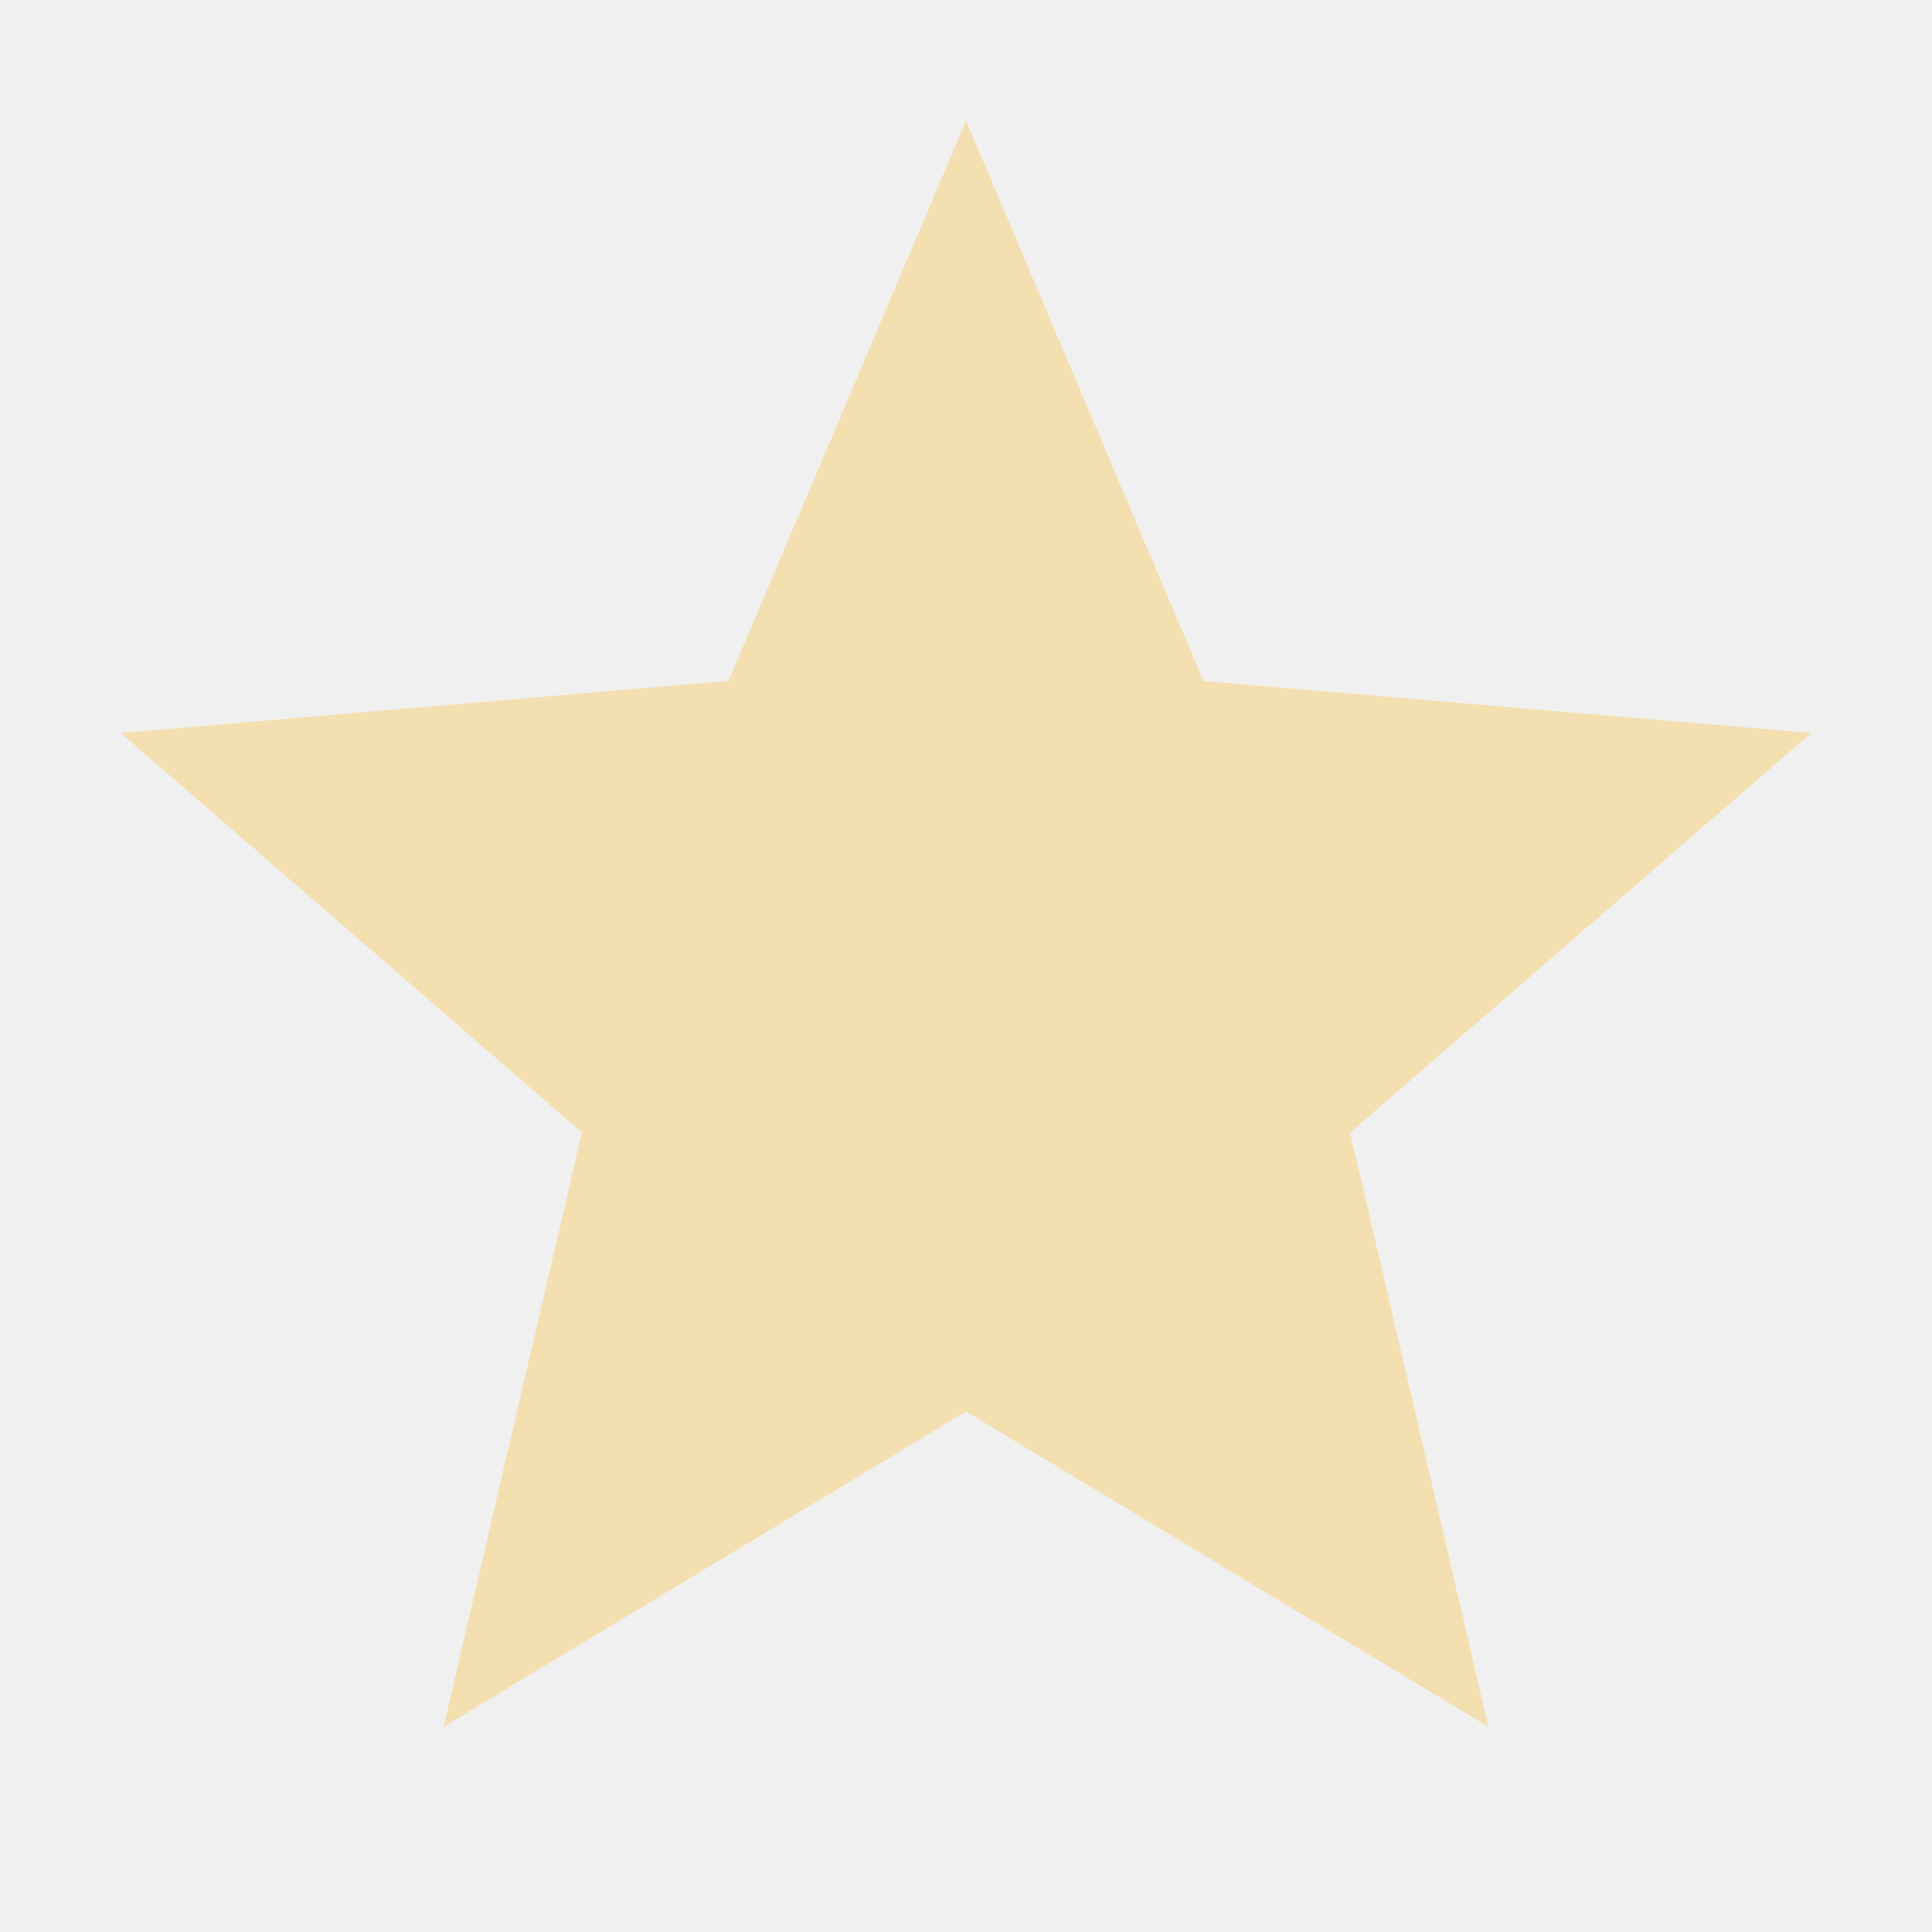
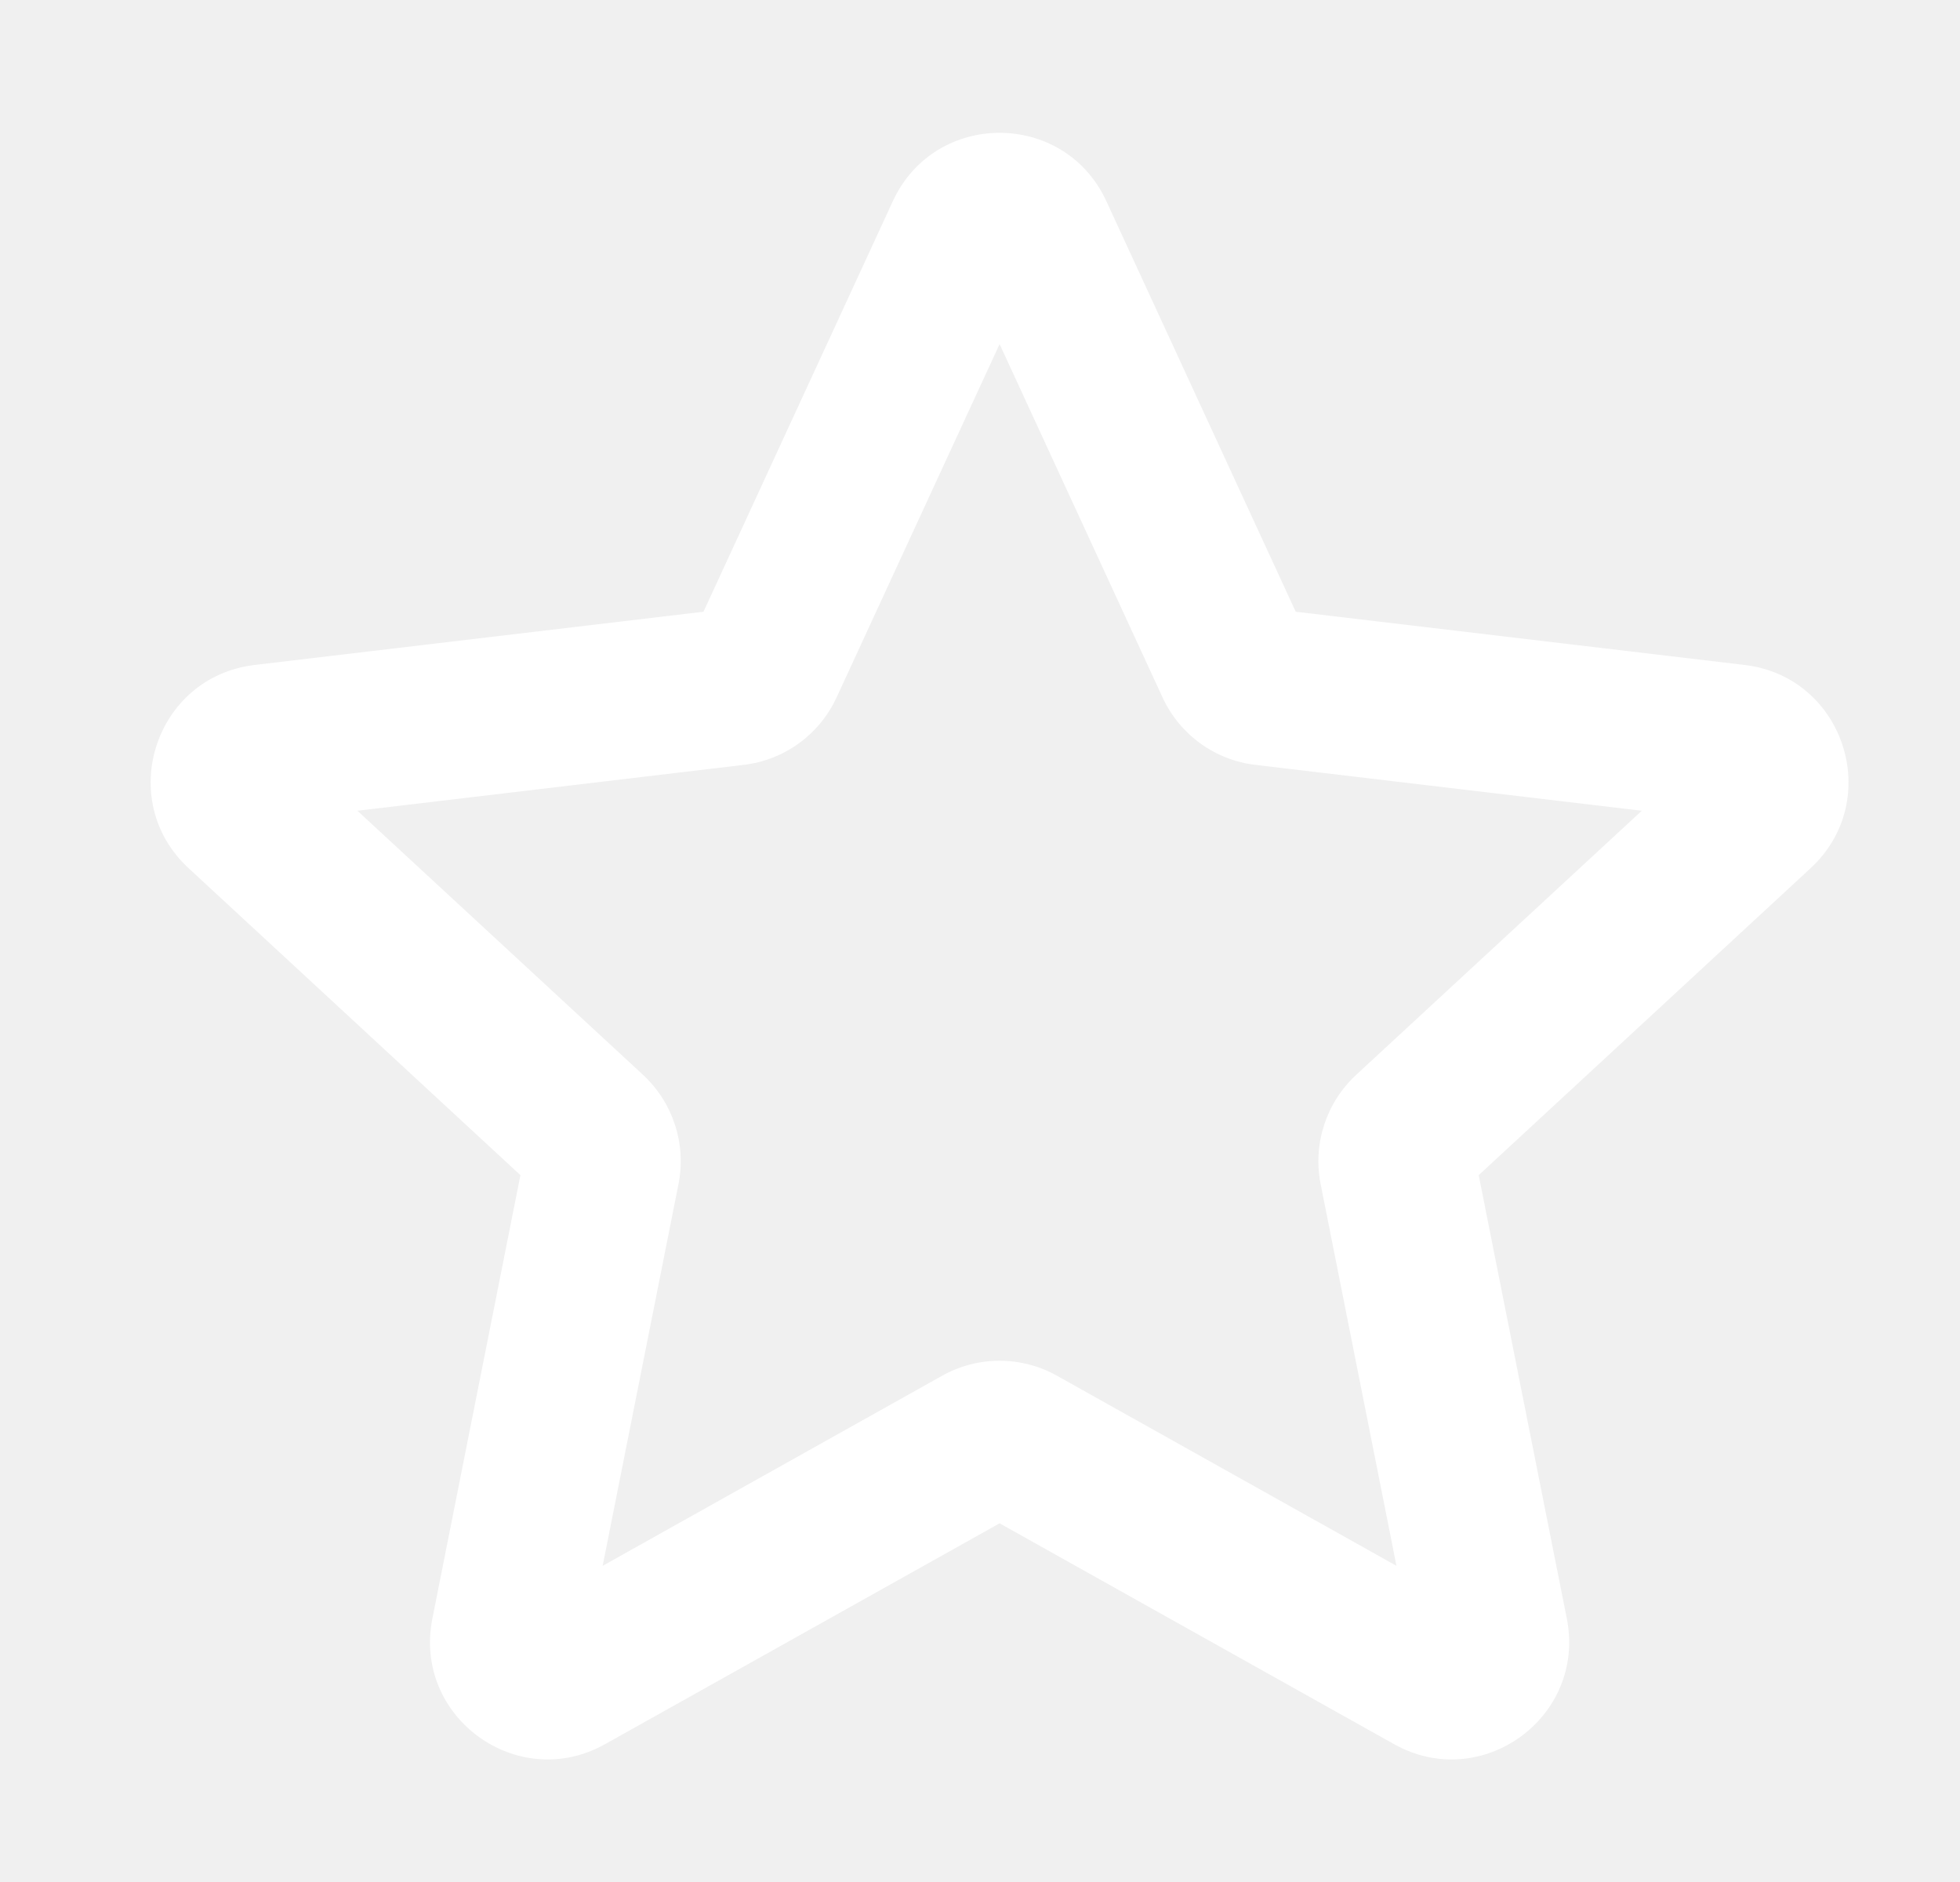
- <svg xmlns="http://www.w3.org/2000/svg" width="10" height="10" viewBox="0 0 10 10" fill="none">
-   <g id="Frame">
-     <path id="Vector" d="M7.704 8.938L6.988 5.862L9.375 3.794L6.229 3.525L5 0.625L3.771 3.524L0.625 3.794L3.012 5.862L2.296 8.938L5 7.306L7.704 8.938Z" fill="#FFB81C" fill-opacity="0.3" />
+ <svg xmlns="http://www.w3.org/2000/svg" width="25" height="24" viewBox="0 0 25 24" fill="none">
+   <g id="Interface / Star">
+     <path id="Vector (Stroke)" fill-rule="evenodd" clip-rule="evenodd" d="M11.388 2.566C11.924 1.403 13.576 1.403 14.112 2.566L16.527 7.801L22.253 8.48C23.524 8.631 24.034 10.202 23.095 11.071L18.861 14.986L19.985 20.641C20.234 21.897 18.898 22.868 17.781 22.242L12.75 19.426L7.718 22.242C6.602 22.868 5.265 21.897 5.515 20.641L6.638 14.986L2.405 11.071L3.084 10.337L2.405 11.071C1.465 10.202 1.976 8.631 3.247 8.48L8.973 7.801L11.388 2.566ZM12.75 4.388L10.671 8.893C10.453 9.367 10.004 9.693 9.486 9.754L4.559 10.339L8.202 13.707L7.564 14.397L8.202 13.707C8.585 14.062 8.756 14.589 8.654 15.101L7.687 19.968L12.017 17.544C12.472 17.289 13.027 17.289 13.482 17.544L17.812 19.968L16.845 15.101C16.743 14.589 16.915 14.062 17.298 13.707L20.941 10.339L16.013 9.754C15.495 9.693 15.046 9.367 14.828 8.893L15.736 8.474L14.828 8.893L12.75 4.388Z" fill="white" />
  </g>
</svg>
